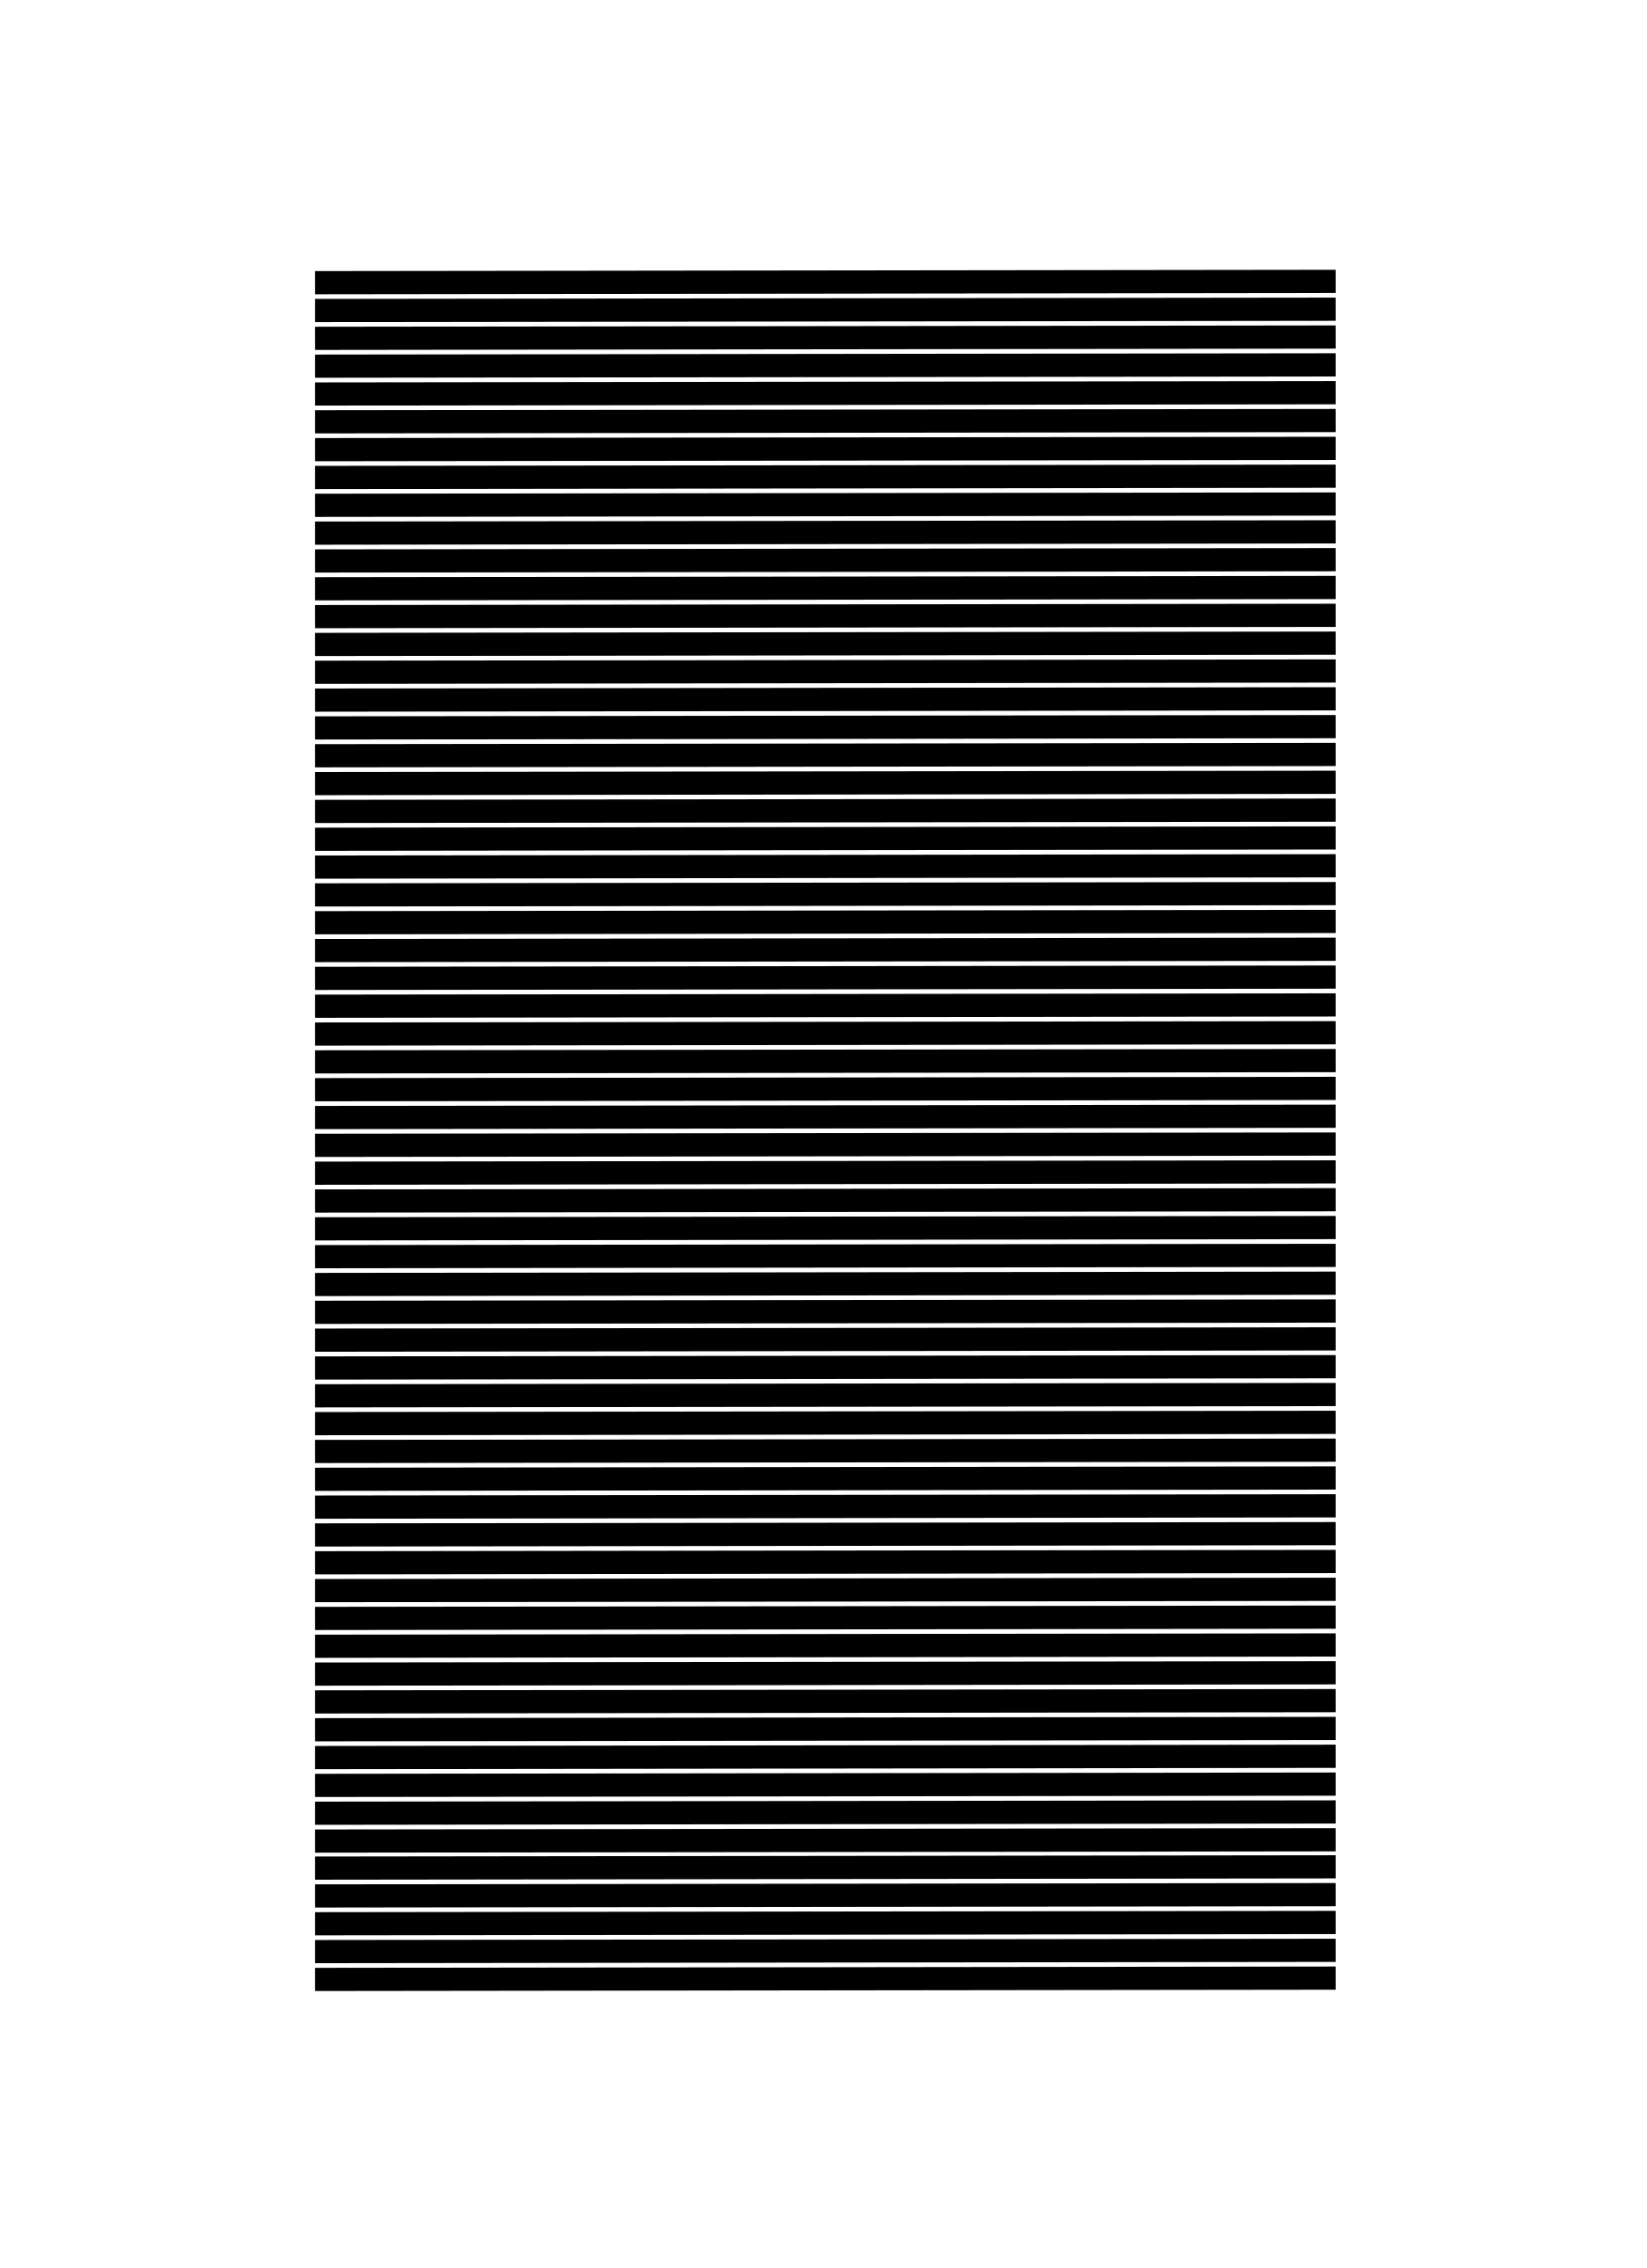
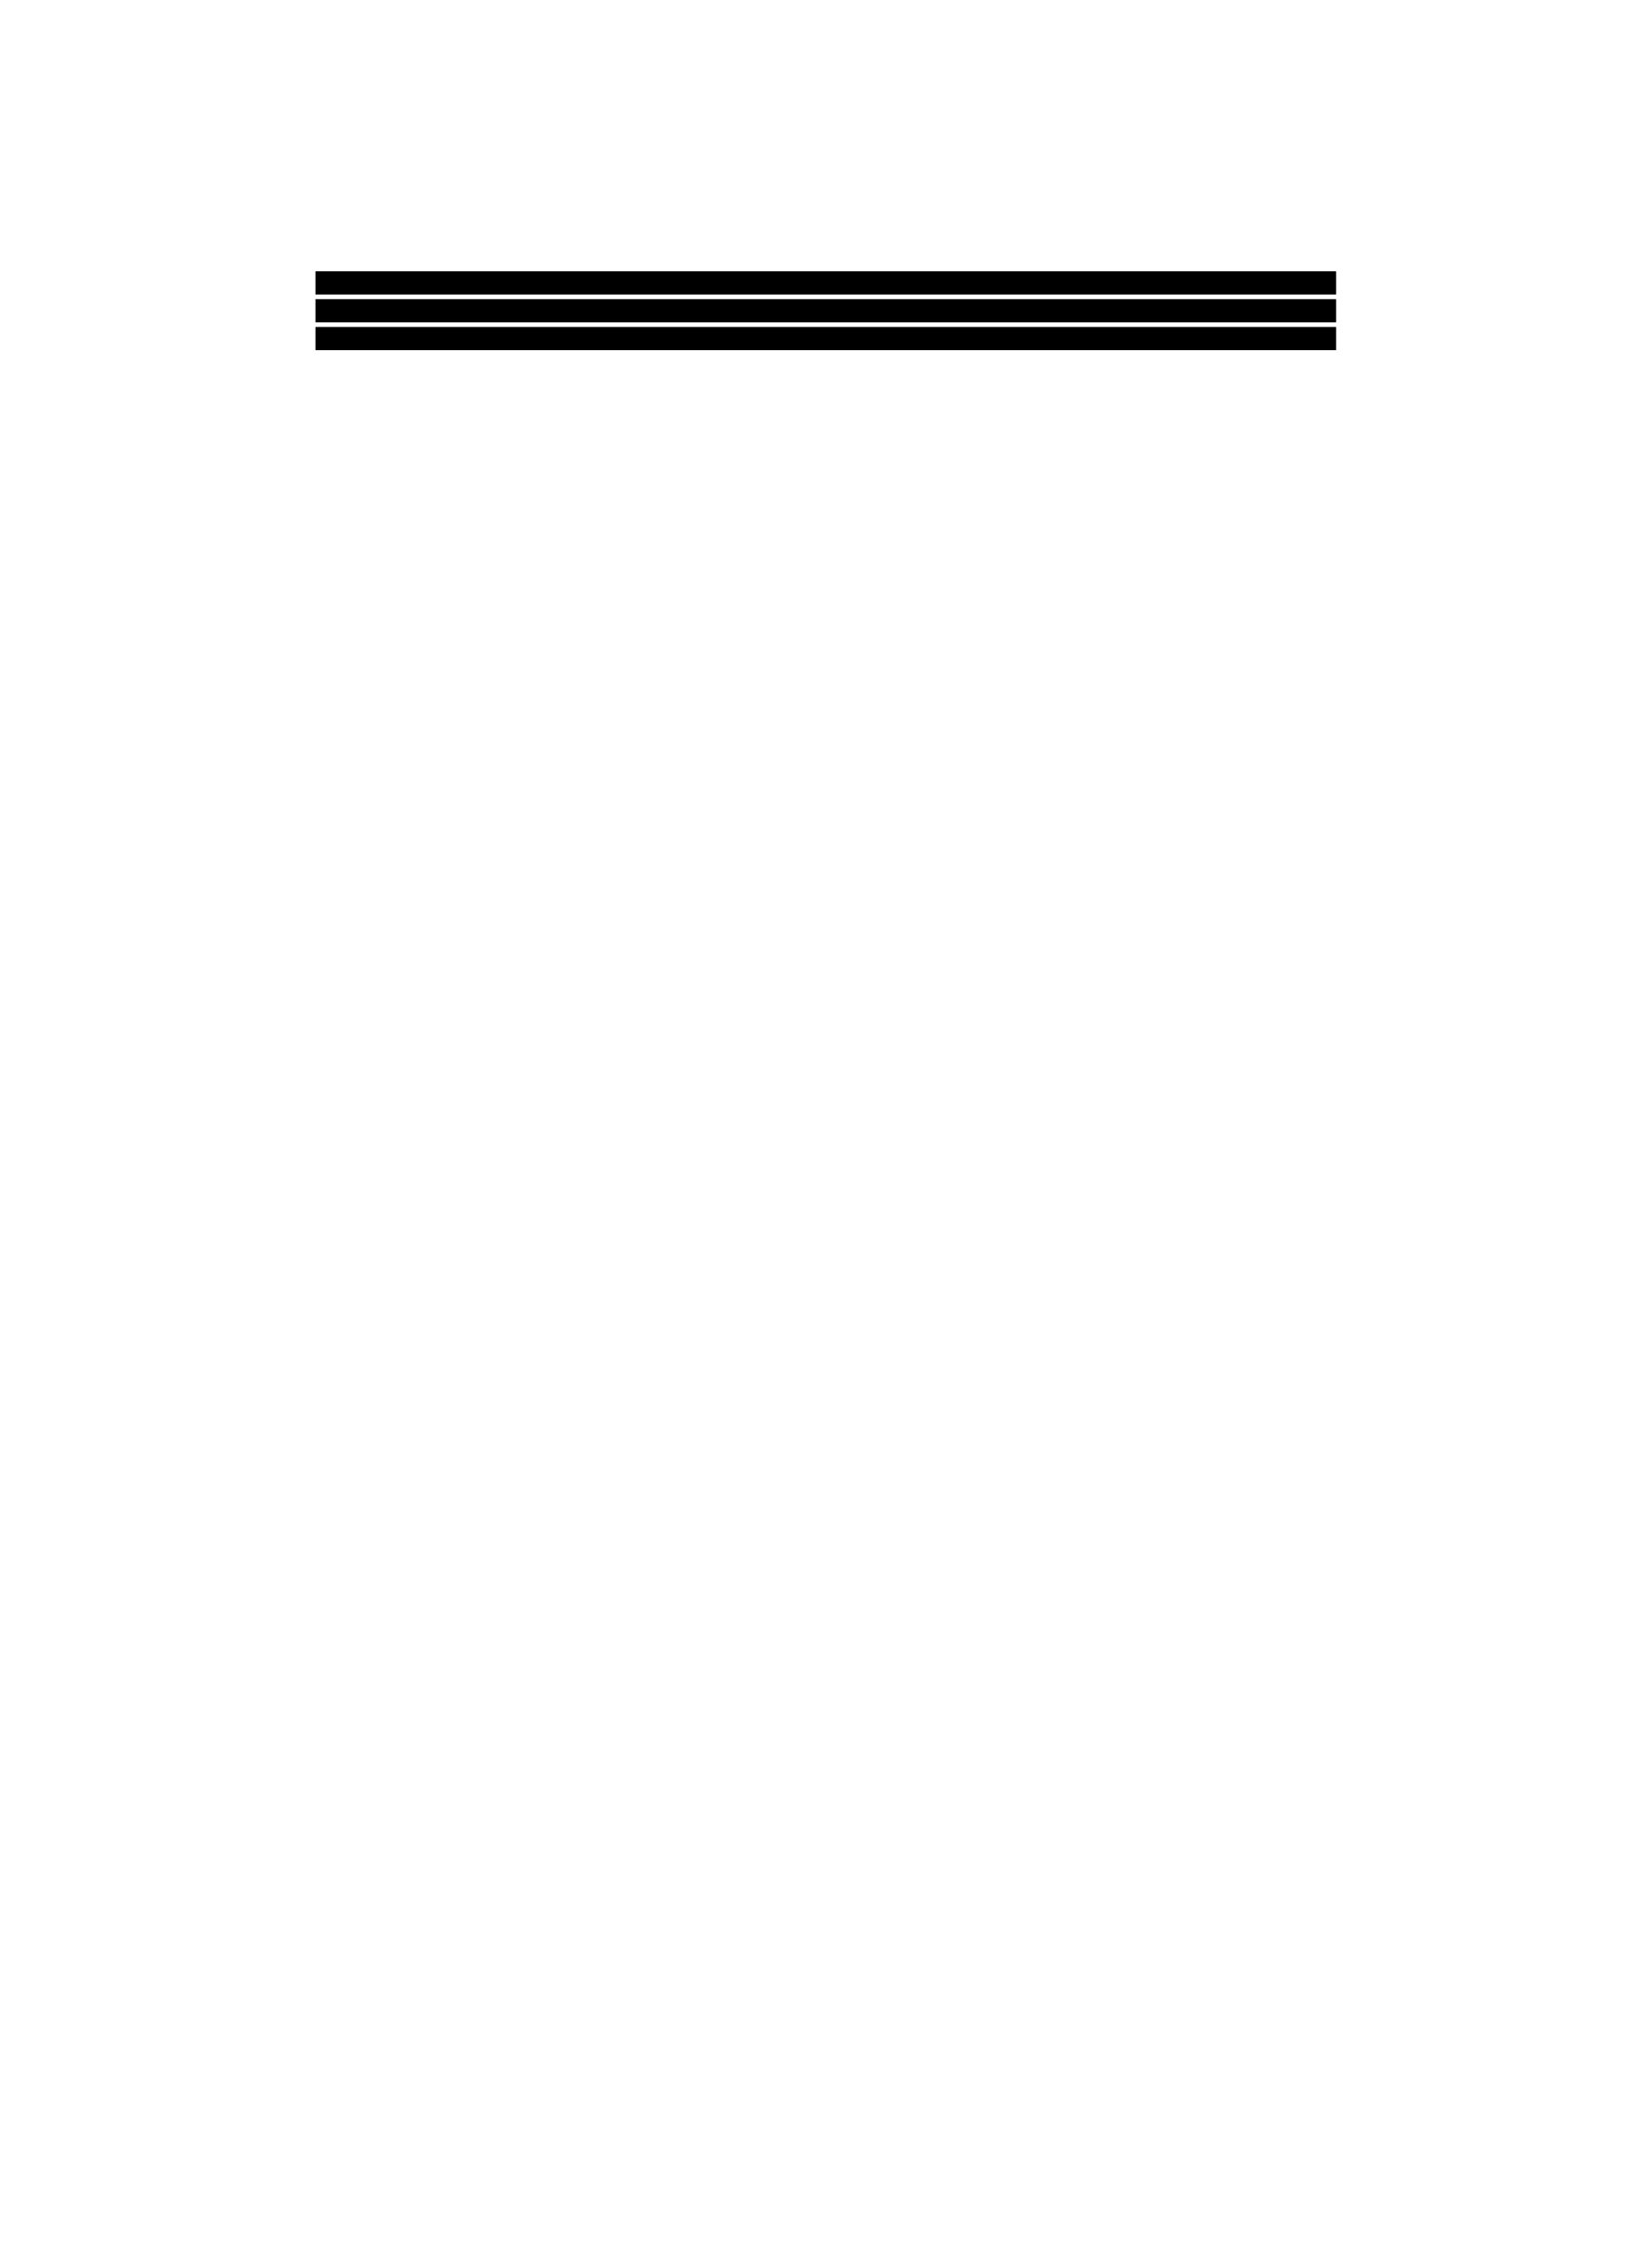
<svg xmlns="http://www.w3.org/2000/svg" version="1.1" x="0" y="0" width="1775" height="2445" viewBox="0, 0, 1775, 2445">
  <g id="black">
-     <path d="M339.5,304.747 L1439.5,303.34" fill-opacity="0" stroke="#000000" stroke-width="25" />
-     <path d="M339.5,334.747 L1439.5,333.34" fill-opacity="0" stroke="#000000" stroke-width="25" />
-     <path d="M339.5,364.747 L1439.5,363.34" fill-opacity="0" stroke="#000000" stroke-width="25" />
-     <path d="M339.5,394.747 L1439.5,393.34" fill-opacity="0" stroke="#000000" stroke-width="25" />
-     <path d="M339.5,424.747 L1439.5,423.34" fill-opacity="0" stroke="#000000" stroke-width="25" />
-     <path d="M339.5,454.747 L1439.5,453.34" fill-opacity="0" stroke="#000000" stroke-width="25" />
-     <path d="M339.5,484.747 L1439.5,483.34" fill-opacity="0" stroke="#000000" stroke-width="25" />
-     <path d="M339.5,514.747 L1439.5,513.339" fill-opacity="0" stroke="#000000" stroke-width="25" />
-     <path d="M339.5,544.747 L1439.5,543.339" fill-opacity="0" stroke="#000000" stroke-width="25" />
-     <path d="M339.5,574.747 L1439.5,573.34" fill-opacity="0" stroke="#000000" stroke-width="25" />
-     <path d="M339.5,604.747 L1439.5,603.34" fill-opacity="0" stroke="#000000" stroke-width="25" />
-     <path d="M339.5,634.747 L1439.5,633.34" fill-opacity="0" stroke="#000000" stroke-width="25" />
-     <path d="M339.5,664.747 L1439.5,663.34" fill-opacity="0" stroke="#000000" stroke-width="25" />
-     <path d="M339.5,694.747 L1439.5,693.34" fill-opacity="0" stroke="#000000" stroke-width="25" />
-     <path d="M339.5,724.747 L1439.5,723.34" fill-opacity="0" stroke="#000000" stroke-width="25" />
-     <path d="M339.5,754.747 L1439.5,753.34" fill-opacity="0" stroke="#000000" stroke-width="25" />
-     <path d="M339.5,784.747 L1439.5,783.34" fill-opacity="0" stroke="#000000" stroke-width="25" />
-     <path d="M339.5,814.747 L1439.5,813.34" fill-opacity="0" stroke="#000000" stroke-width="25" />
-     <path d="M339.5,844.747 L1439.5,843.34" fill-opacity="0" stroke="#000000" stroke-width="25" />
-     <path d="M339.5,874.747 L1439.5,873.34" fill-opacity="0" stroke="#000000" stroke-width="25" />
-     <path d="M339.5,904.747 L1439.5,903.34" fill-opacity="0" stroke="#000000" stroke-width="25" />
-     <path d="M339.5,934.747 L1439.5,933.34" fill-opacity="0" stroke="#000000" stroke-width="25" />
-     <path d="M339.5,964.747 L1439.5,963.34" fill-opacity="0" stroke="#000000" stroke-width="25" />
-     <path d="M339.5,994.747 L1439.5,993.34" fill-opacity="0" stroke="#000000" stroke-width="25" />
-     <path d="M339.5,1024.747 L1439.5,1023.34" fill-opacity="0" stroke="#000000" stroke-width="25" />
-     <path d="M339.5,1054.747 L1439.5,1053.339" fill-opacity="0" stroke="#000000" stroke-width="25" />
-     <path d="M339.5,1084.747 L1439.5,1083.339" fill-opacity="0" stroke="#000000" stroke-width="25" />
-     <path d="M339.5,1114.747 L1439.5,1113.339" fill-opacity="0" stroke="#000000" stroke-width="25" />
-     <path d="M339.5,1144.747 L1439.5,1143.339" fill-opacity="0" stroke="#000000" stroke-width="25" />
-     <path d="M339.5,1174.747 L1439.5,1173.339" fill-opacity="0" stroke="#000000" stroke-width="25" />
-     <path d="M339.5,1204.747 L1439.5,1203.339" fill-opacity="0" stroke="#000000" stroke-width="25" />
-     <path d="M339.5,1234.747 L1439.5,1233.339" fill-opacity="0" stroke="#000000" stroke-width="25" />
-     <path d="M339.5,1264.747 L1439.5,1263.339" fill-opacity="0" stroke="#000000" stroke-width="25" />
-     <path d="M339.5,1294.747 L1439.5,1293.339" fill-opacity="0" stroke="#000000" stroke-width="25" />
-     <path d="M339.5,1324.747 L1439.5,1323.339" fill-opacity="0" stroke="#000000" stroke-width="25" />
-     <path d="M339.5,1354.747 L1439.5,1353.339" fill-opacity="0" stroke="#000000" stroke-width="25" />
-     <path d="M339.5,1384.747 L1439.5,1383.339" fill-opacity="0" stroke="#000000" stroke-width="25" />
-     <path d="M339.5,1414.747 L1439.5,1413.339" fill-opacity="0" stroke="#000000" stroke-width="25" />
-     <path d="M339.5,1444.747 L1439.5,1443.339" fill-opacity="0" stroke="#000000" stroke-width="25" />
-     <path d="M339.5,1474.747 L1439.5,1473.339" fill-opacity="0" stroke="#000000" stroke-width="25" />
-     <path d="M339.5,1504.747 L1439.5,1503.339" fill-opacity="0" stroke="#000000" stroke-width="25" />
-     <path d="M339.5,1534.747 L1439.5,1533.339" fill-opacity="0" stroke="#000000" stroke-width="25" />
-     <path d="M339.5,1564.747 L1439.5,1563.339" fill-opacity="0" stroke="#000000" stroke-width="25" />
-     <path d="M339.5,1594.747 L1439.5,1593.339" fill-opacity="0" stroke="#000000" stroke-width="25" />
-     <path d="M339.5,1624.747 L1439.5,1623.339" fill-opacity="0" stroke="#000000" stroke-width="25" />
-     <path d="M339.5,1654.747 L1439.5,1653.339" fill-opacity="0" stroke="#000000" stroke-width="25" />
-     <path d="M339.5,1684.747 L1439.5,1683.339" fill-opacity="0" stroke="#000000" stroke-width="25" />
-     <path d="M339.5,1714.747 L1439.5,1713.339" fill-opacity="0" stroke="#000000" stroke-width="25" />
-     <path d="M339.5,1744.747 L1439.5,1743.339" fill-opacity="0" stroke="#000000" stroke-width="25" />
-     <path d="M339.5,1774.747 L1439.5,1773.339" fill-opacity="0" stroke="#000000" stroke-width="25" />
-     <path d="M339.5,1804.747 L1439.5,1803.339" fill-opacity="0" stroke="#000000" stroke-width="25" />
-     <path d="M339.5,1834.747 L1439.5,1833.339" fill-opacity="0" stroke="#000000" stroke-width="25" />
-     <path d="M339.5,1864.747 L1439.5,1863.339" fill-opacity="0" stroke="#000000" stroke-width="25" />
-     <path d="M339.5,1894.747 L1439.5,1893.339" fill-opacity="0" stroke="#000000" stroke-width="25" />
-     <path d="M339.5,1924.747 L1439.5,1923.339" fill-opacity="0" stroke="#000000" stroke-width="25" />
-     <path d="M339.5,1954.747 L1439.5,1953.339" fill-opacity="0" stroke="#000000" stroke-width="25" />
-     <path d="M339.5,1984.747 L1439.5,1983.339" fill-opacity="0" stroke="#000000" stroke-width="25" />
-     <path d="M339.5,2013.907 L1439.5,2012.5" fill-opacity="0" stroke="#000000" stroke-width="25" />
-     <path d="M339.5,2043.907 L1439.5,2042.5" fill-opacity="0" stroke="#000000" stroke-width="25" />
-     <path d="M339.5,2073.907 L1439.5,2072.5" fill-opacity="0" stroke="#000000" stroke-width="25" />
-     <path d="M339.5,2103.907 L1439.5,2102.5" fill-opacity="0" stroke="#000000" stroke-width="25" />
-     <path d="M339.5,2133.907 L1439.5,2132.5" fill-opacity="0" stroke="#000000" stroke-width="25" />
+     <path d="M340,305 L1440,305" fill-opacity="0" stroke="#000000" stroke-width="25" />
+     <path d="M340,335 L1440,335" fill-opacity="0" stroke="#000000" stroke-width="25" />
+     <path d="M340,365 L1440,365" fill-opacity="0" stroke="#000000" stroke-width="25" />
  </g>
</svg>
